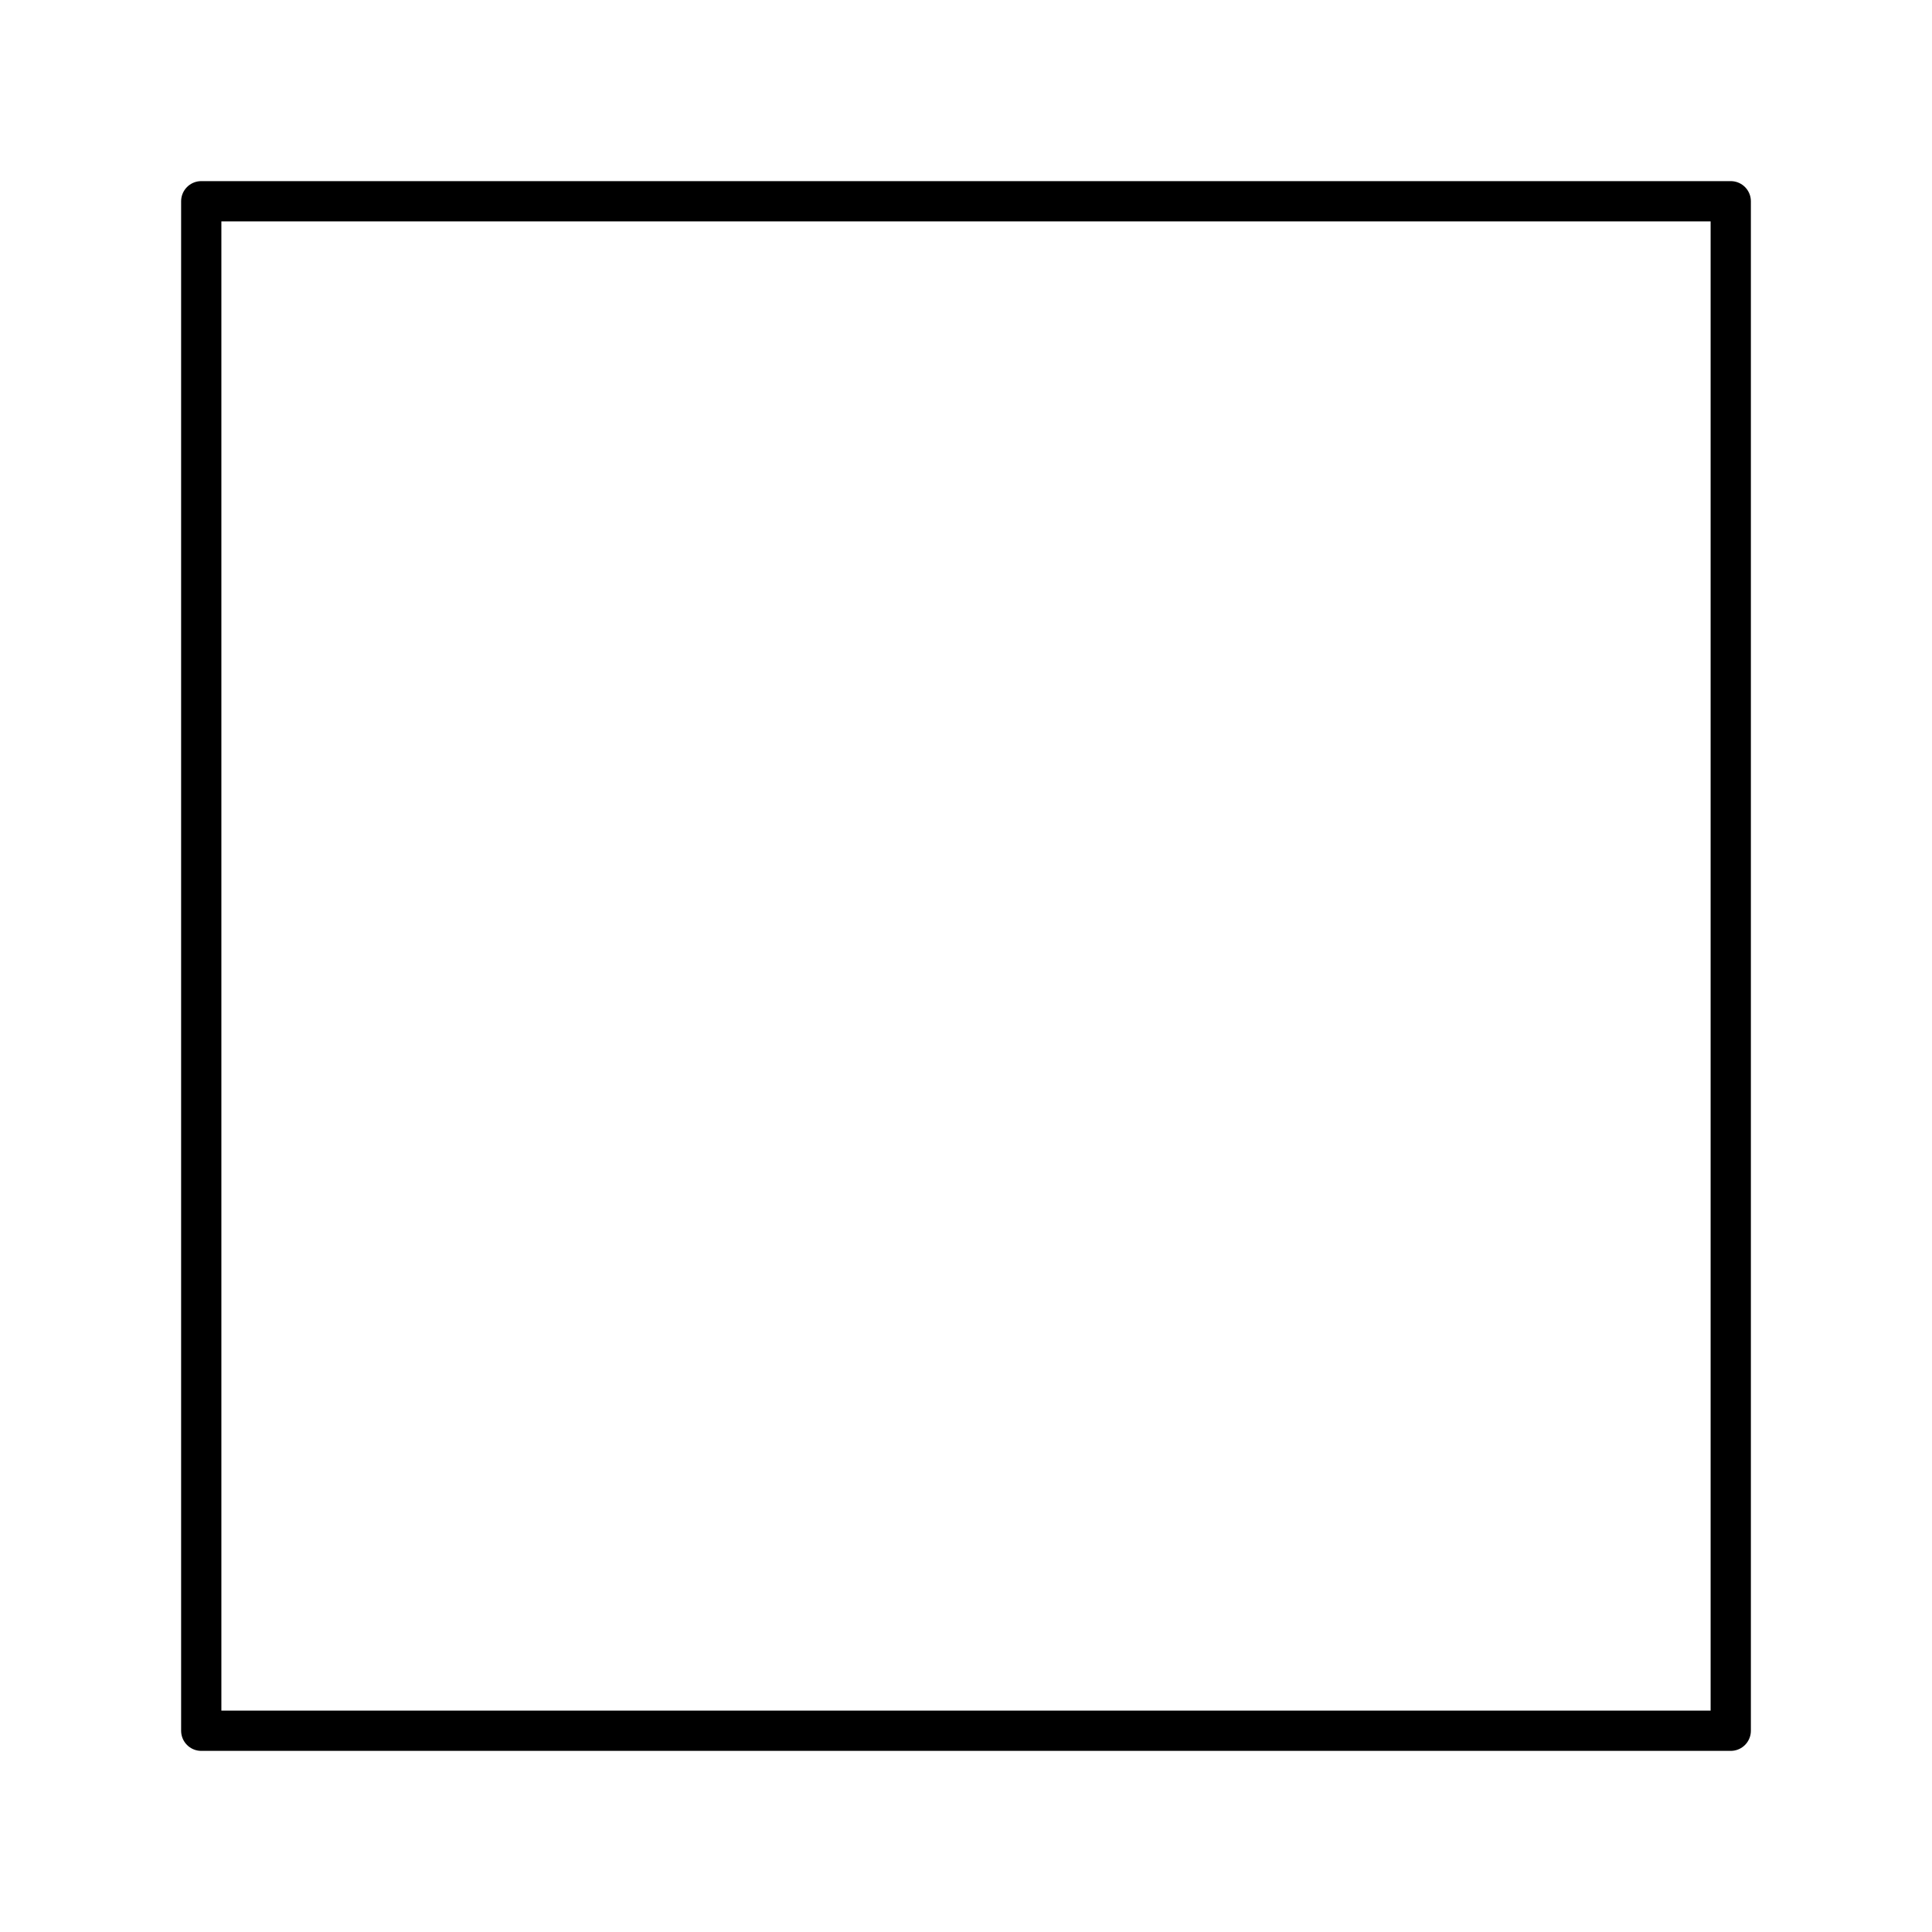
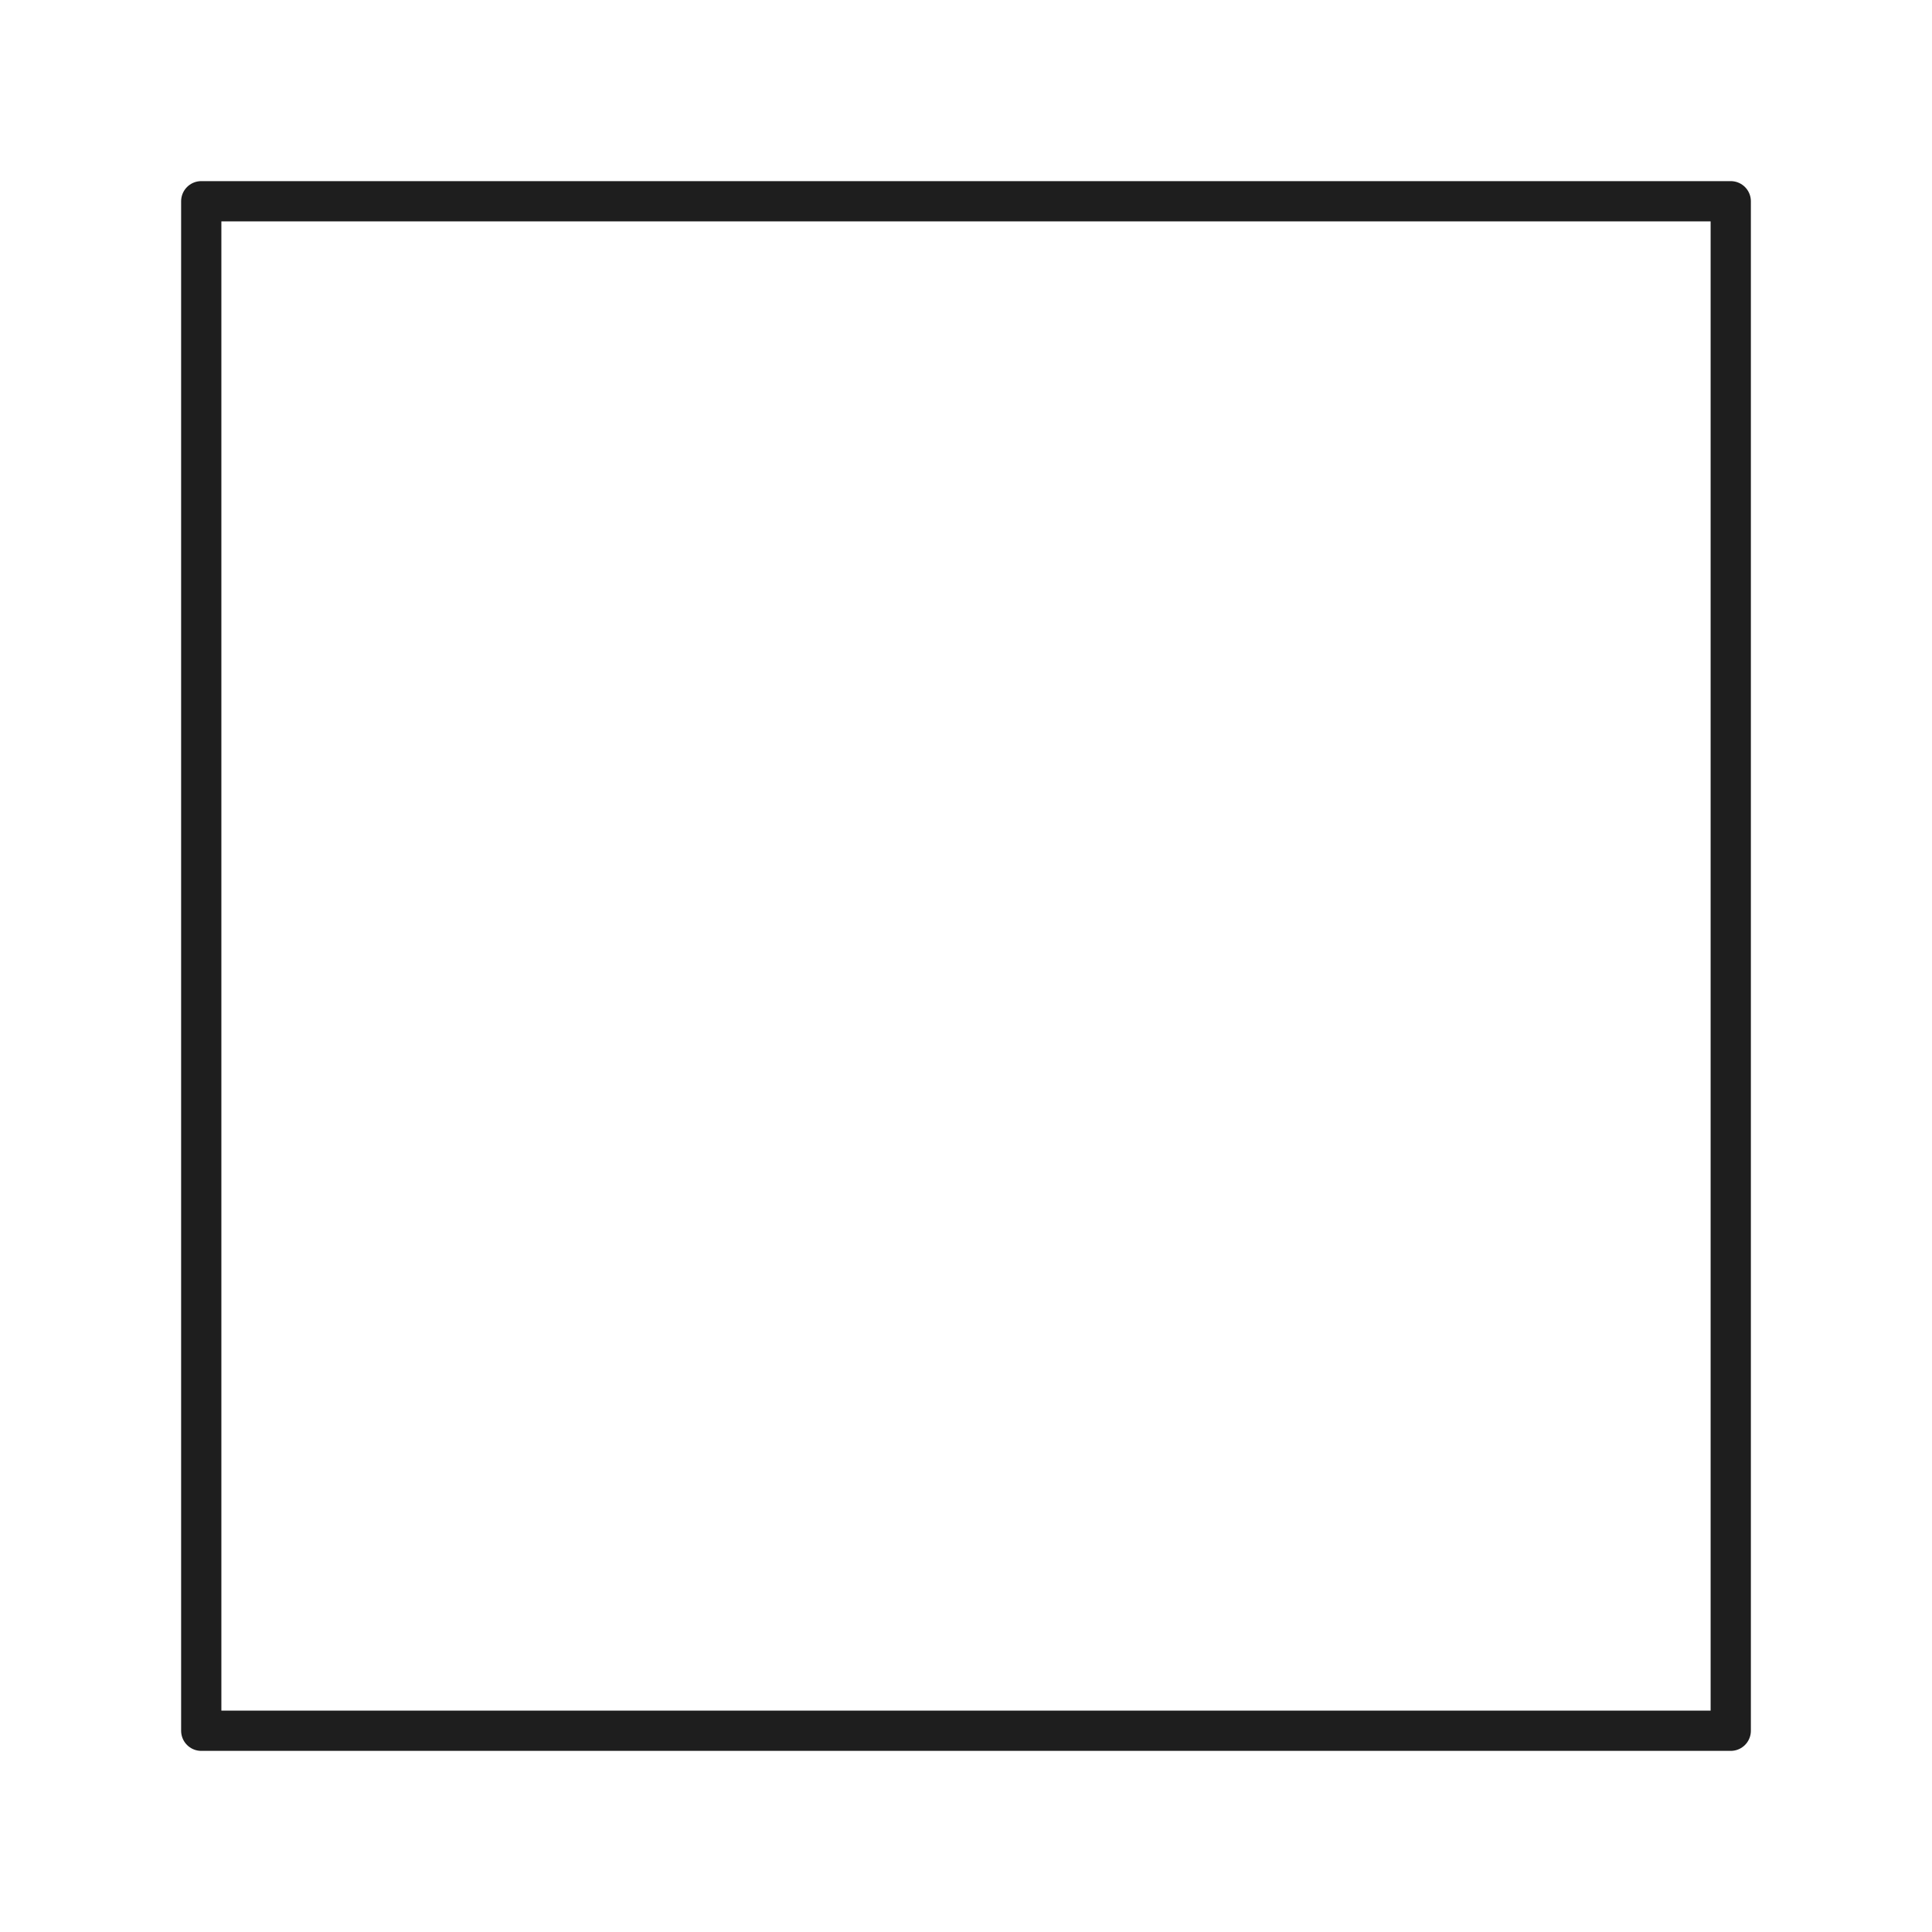
<svg xmlns="http://www.w3.org/2000/svg" version="1.1" id="Camada_1" x="0px" y="0px" viewBox="0 0 48 48" style="enable-background:new 0 0 48 48;" xml:space="preserve">
  <style type="text/css">
- 	.st0{fill:none;stroke:#000000;stroke-linecap:round;stroke-linejoin:round;}
+ 	.st0{fill:none;stroke:#1E1E1E;stroke-linecap:round;stroke-linejoin:round;}
</style>
  <rect x="5" y="5" class="st0" width="38" height="38" />
</svg>
